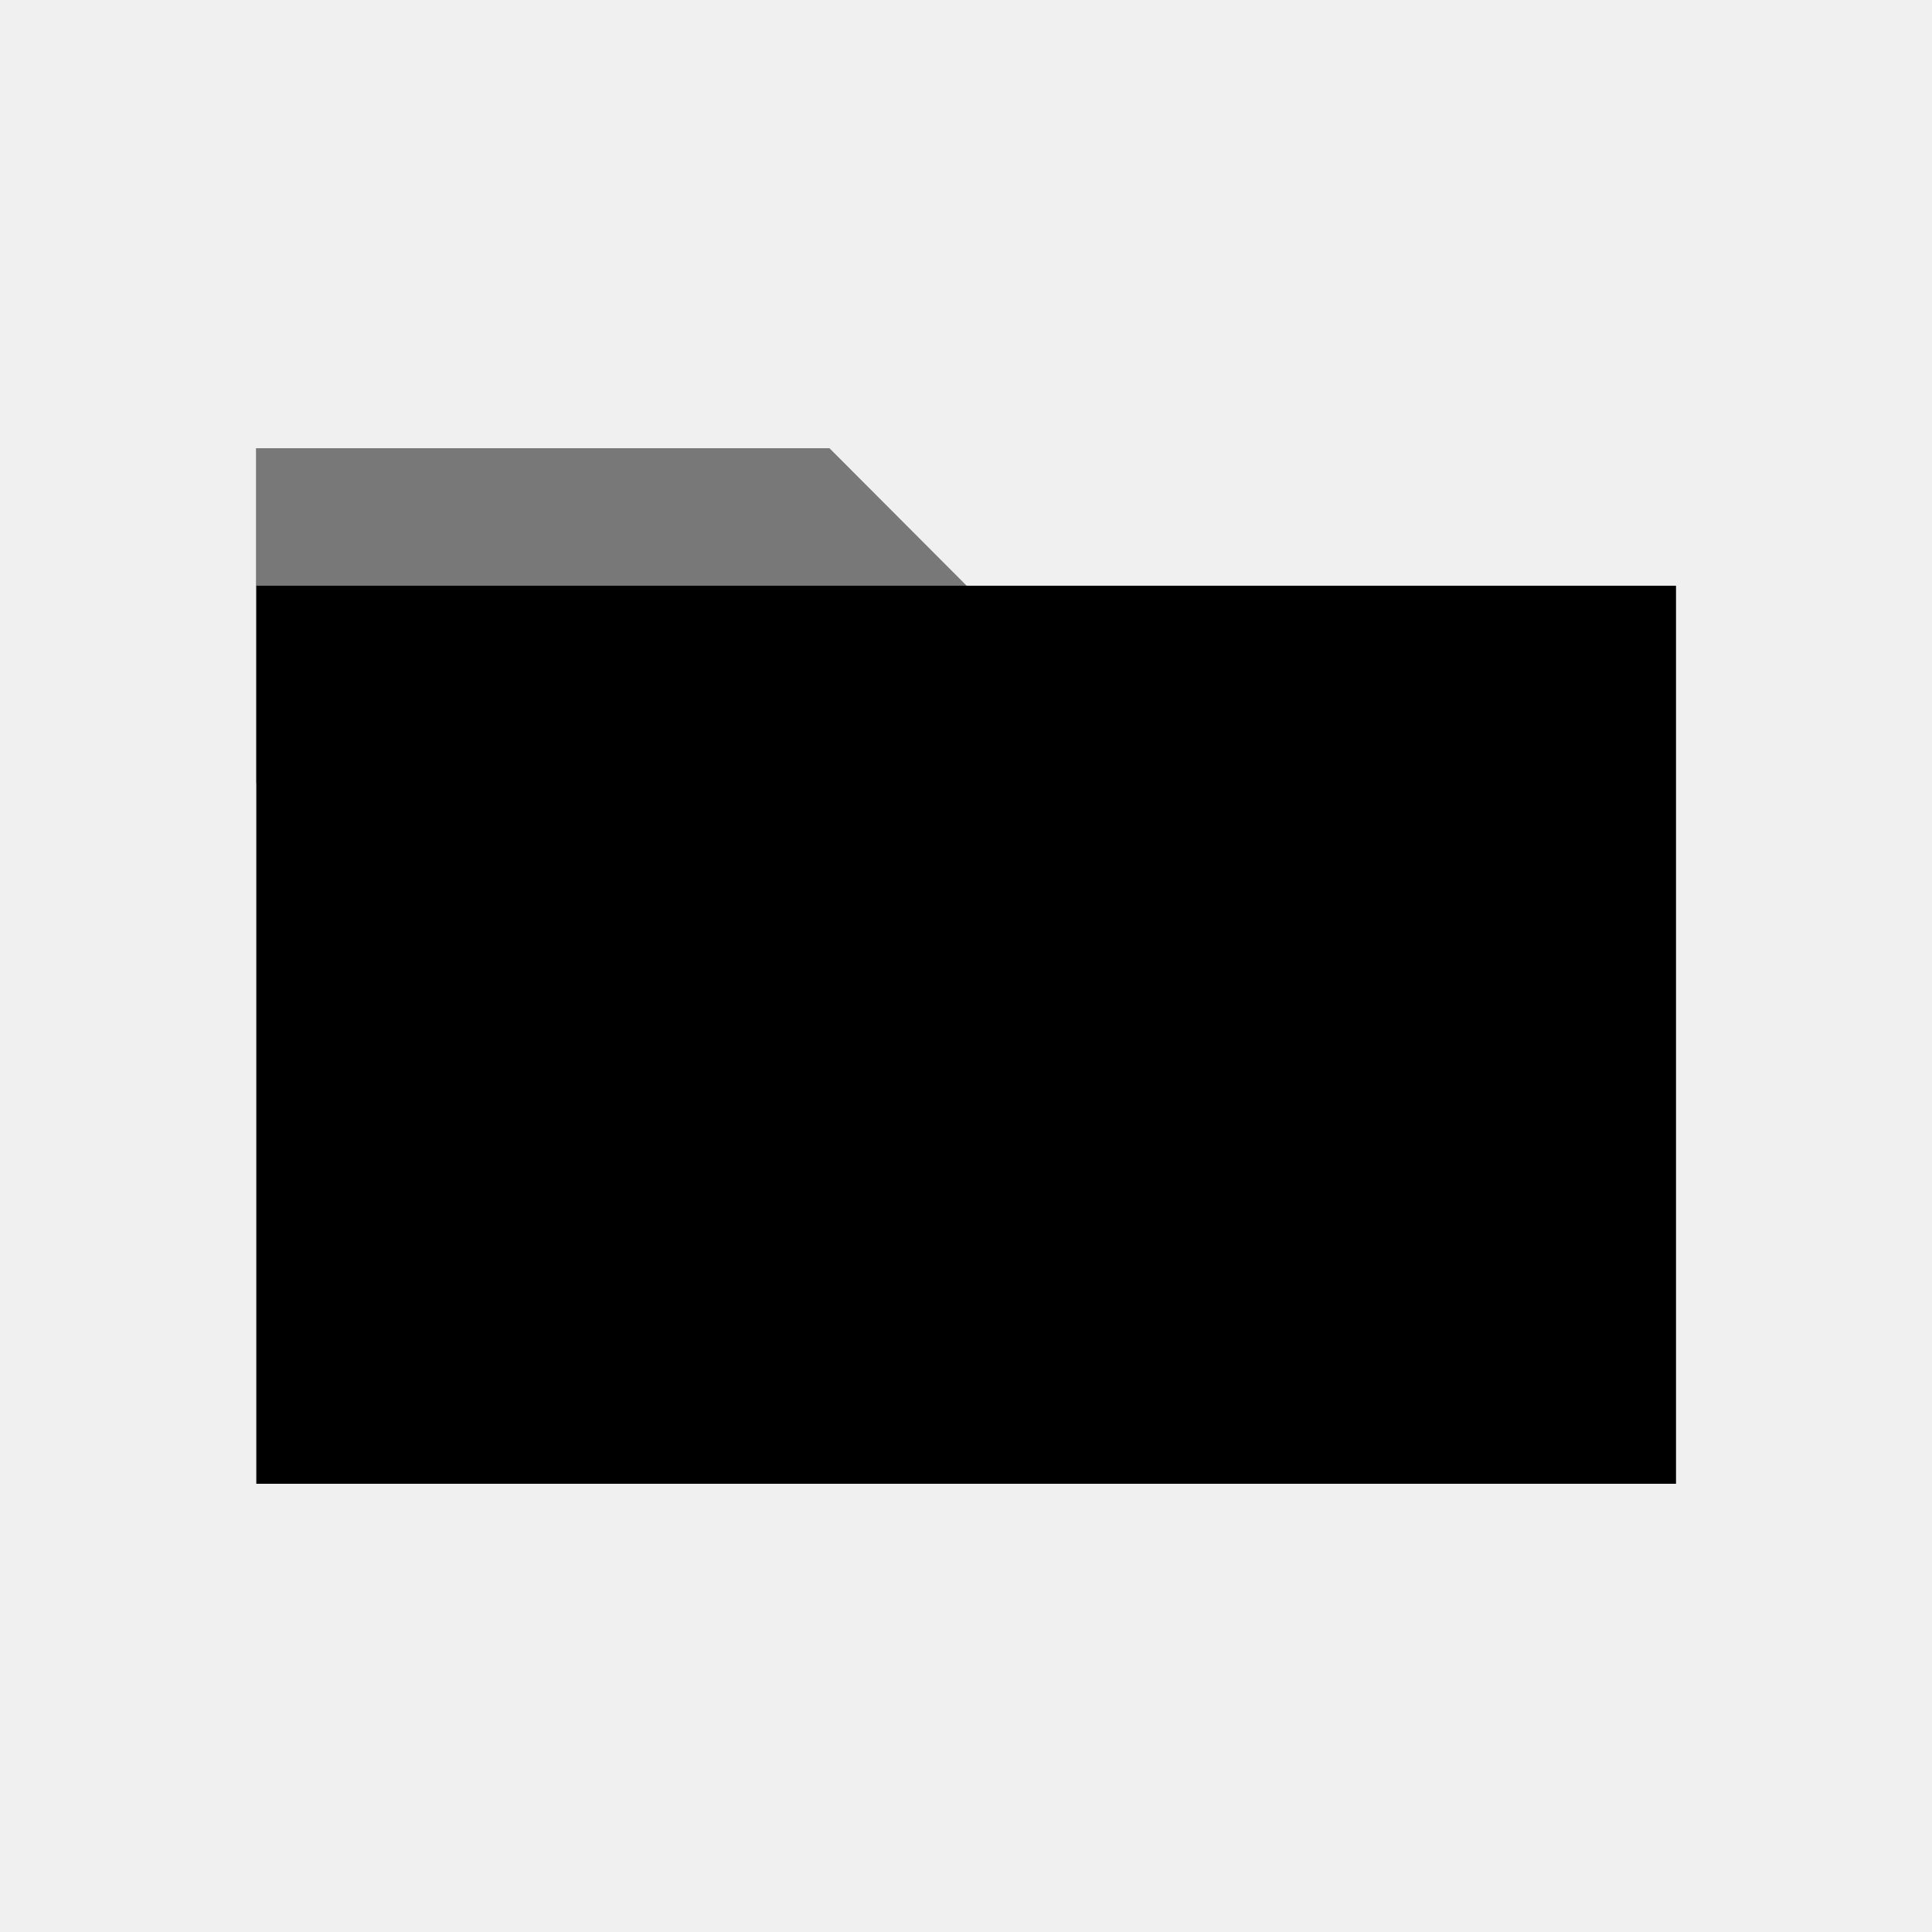
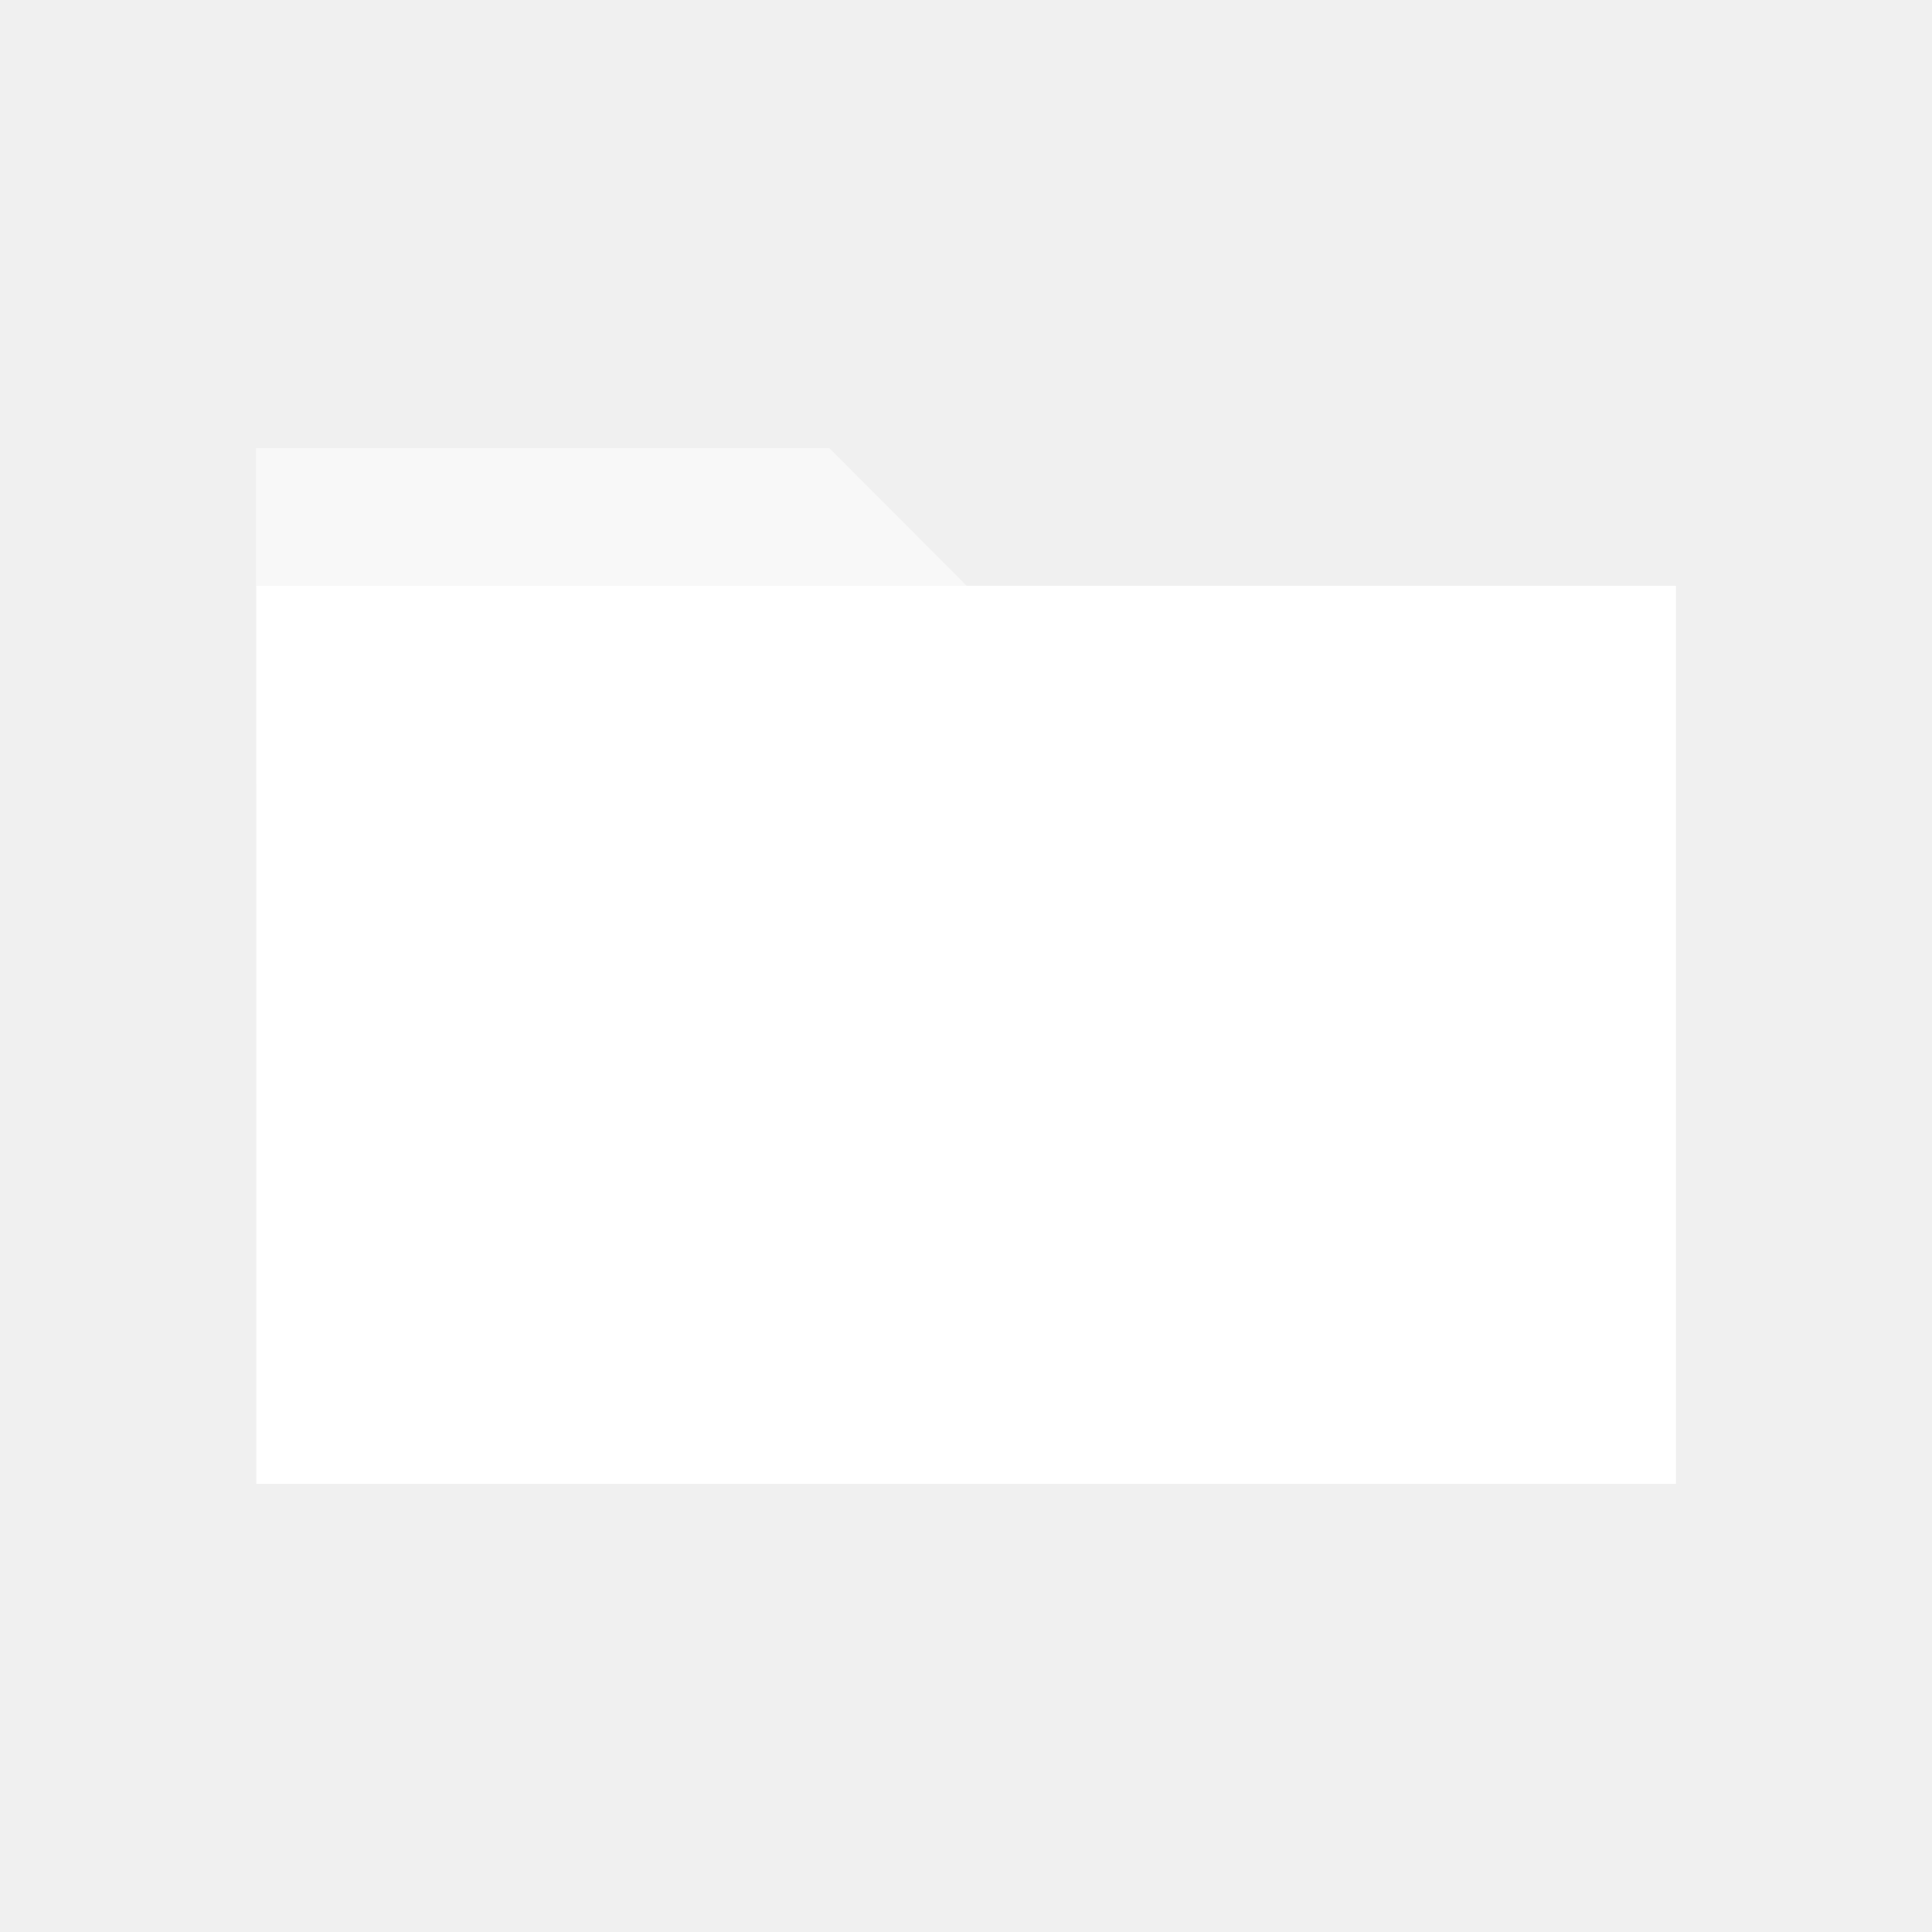
<svg xmlns="http://www.w3.org/2000/svg" data-name="Ebene 1" viewBox="0 0 60 60" class="icon">
-   <path d="M52.05 46.08H7.96V18.19h44.09z" />
-   <path opacity=".5" d="M7.96 18.2h22.07l-4.27-4.28H7.95v10.41h.01V18.2z" />
+   <path fill="#fff" d="M52.05 46.08H7.96V18.19h44.09z" />
+   <path fill="#fff" opacity=".5" d="M7.96 18.2h22.07l-4.27-4.28H7.95v10.41h.01V18.2z" />
</svg>
